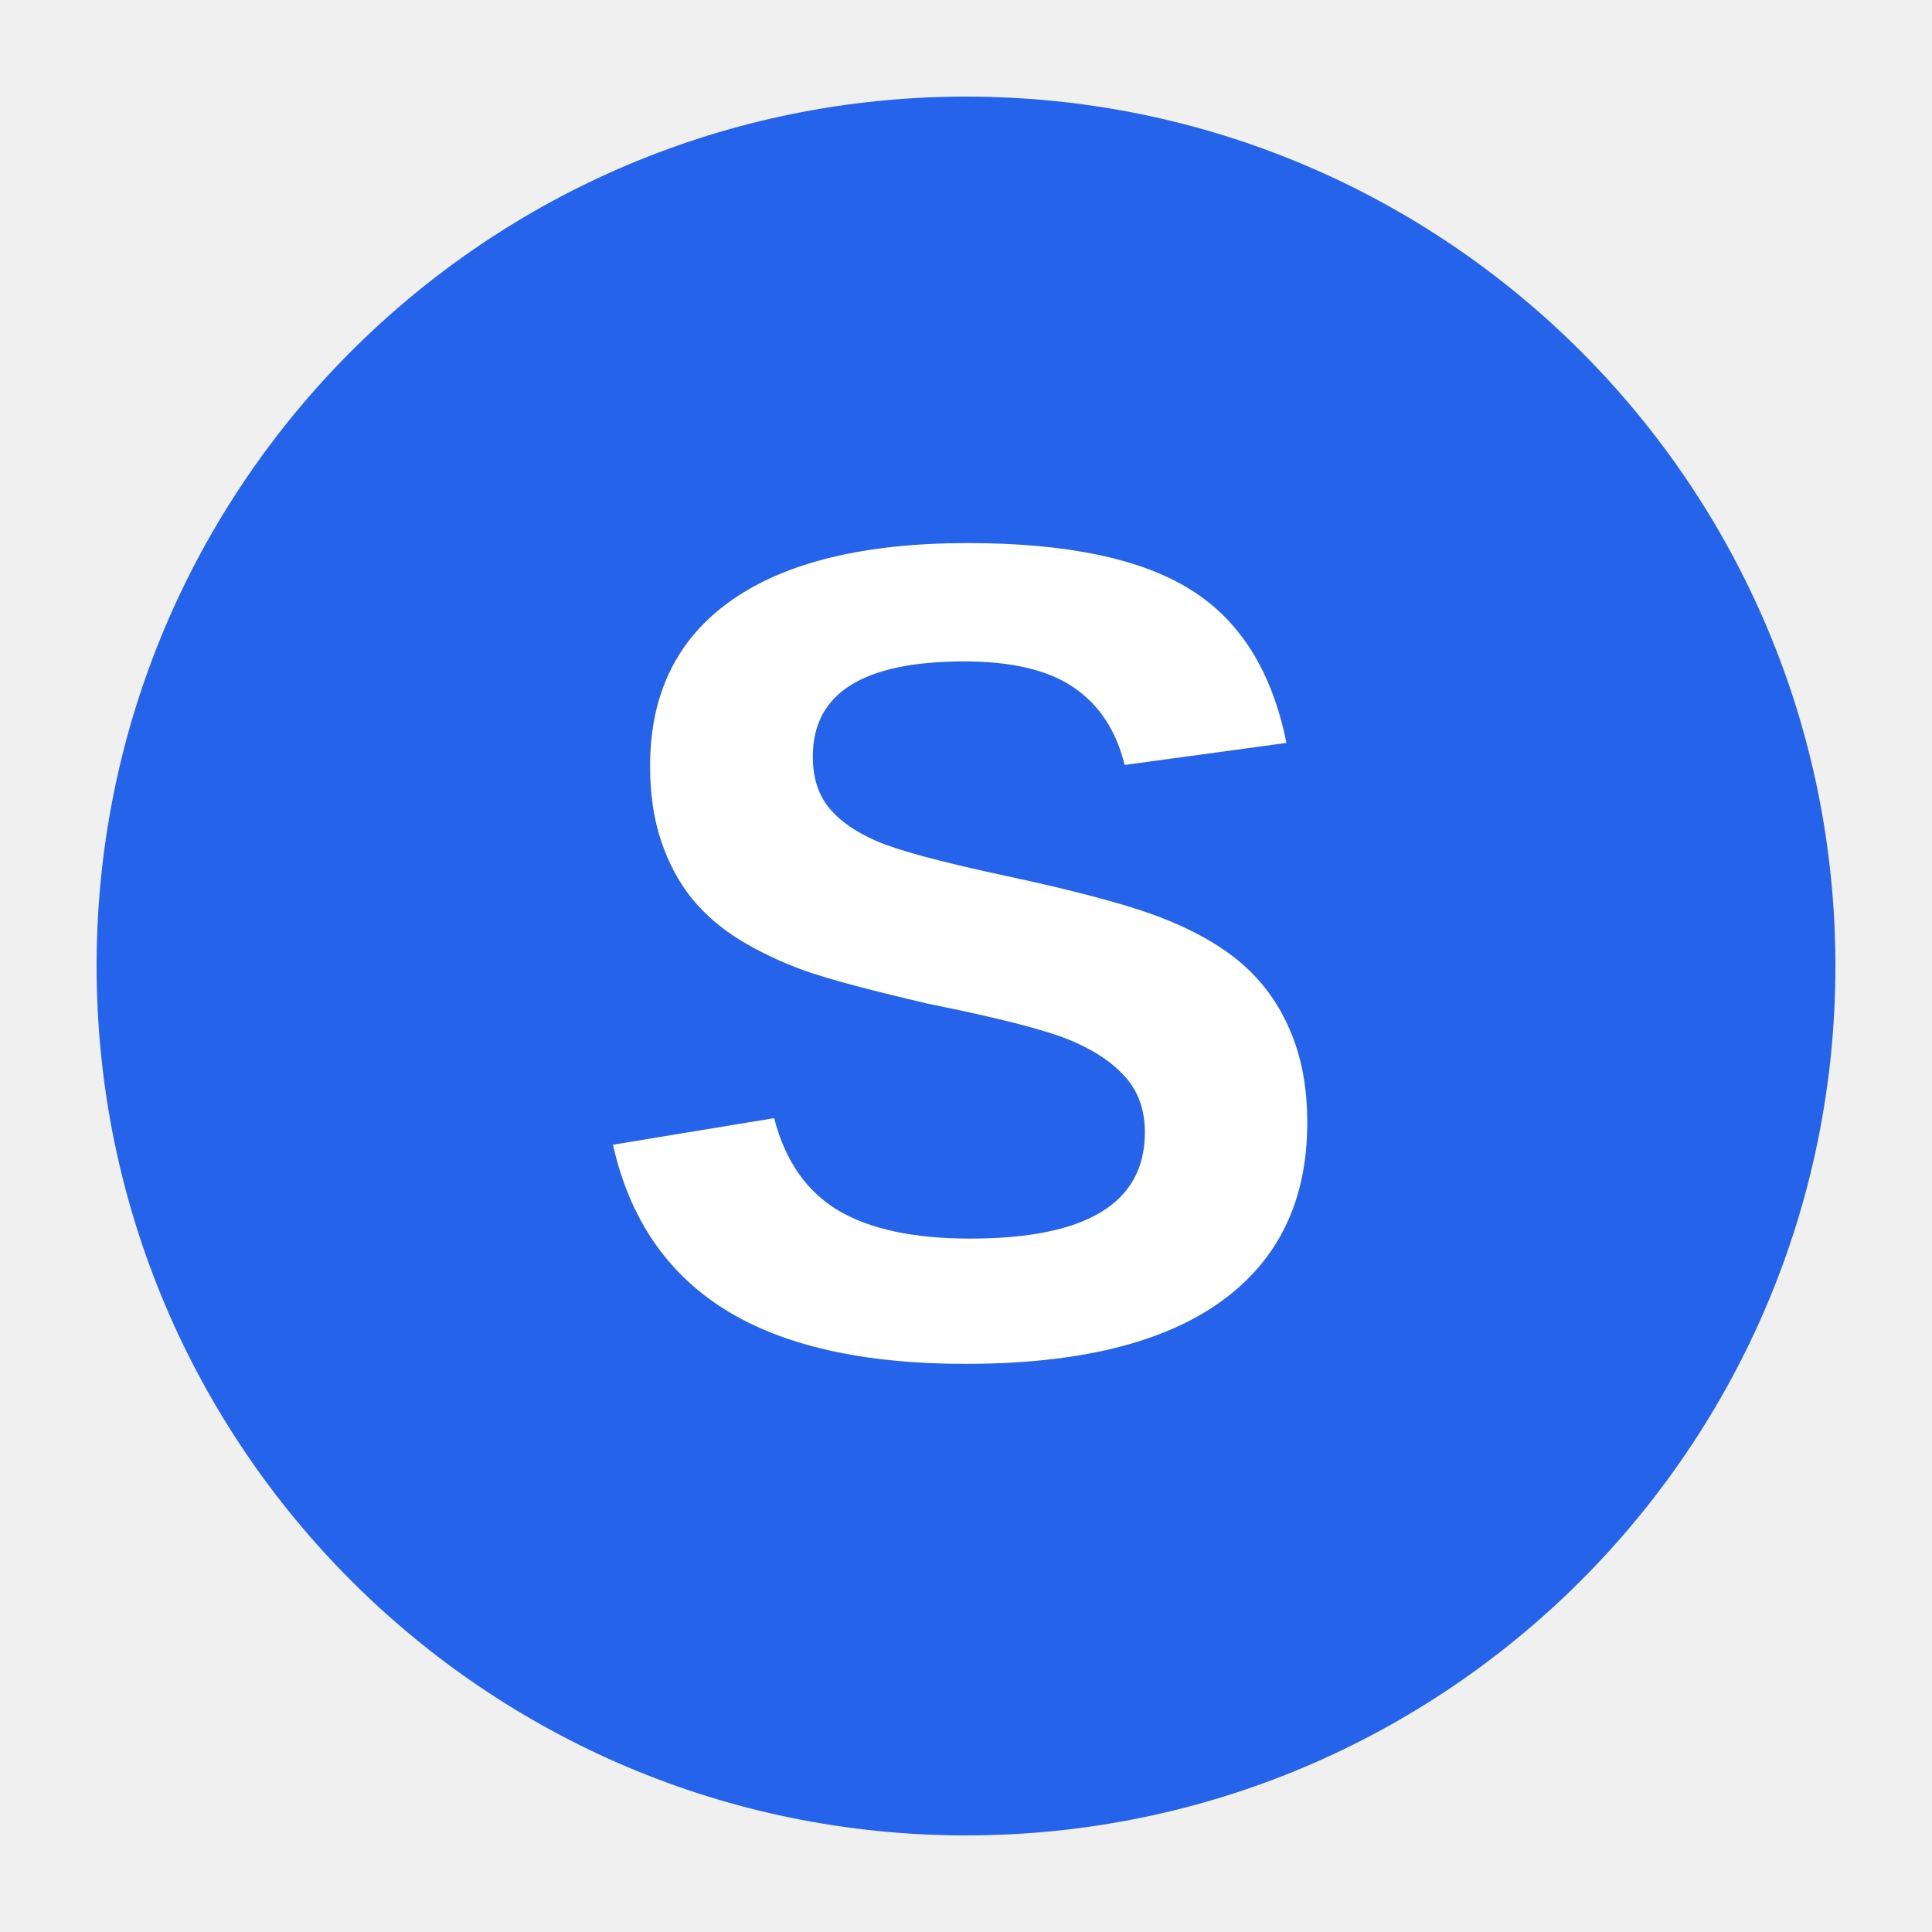
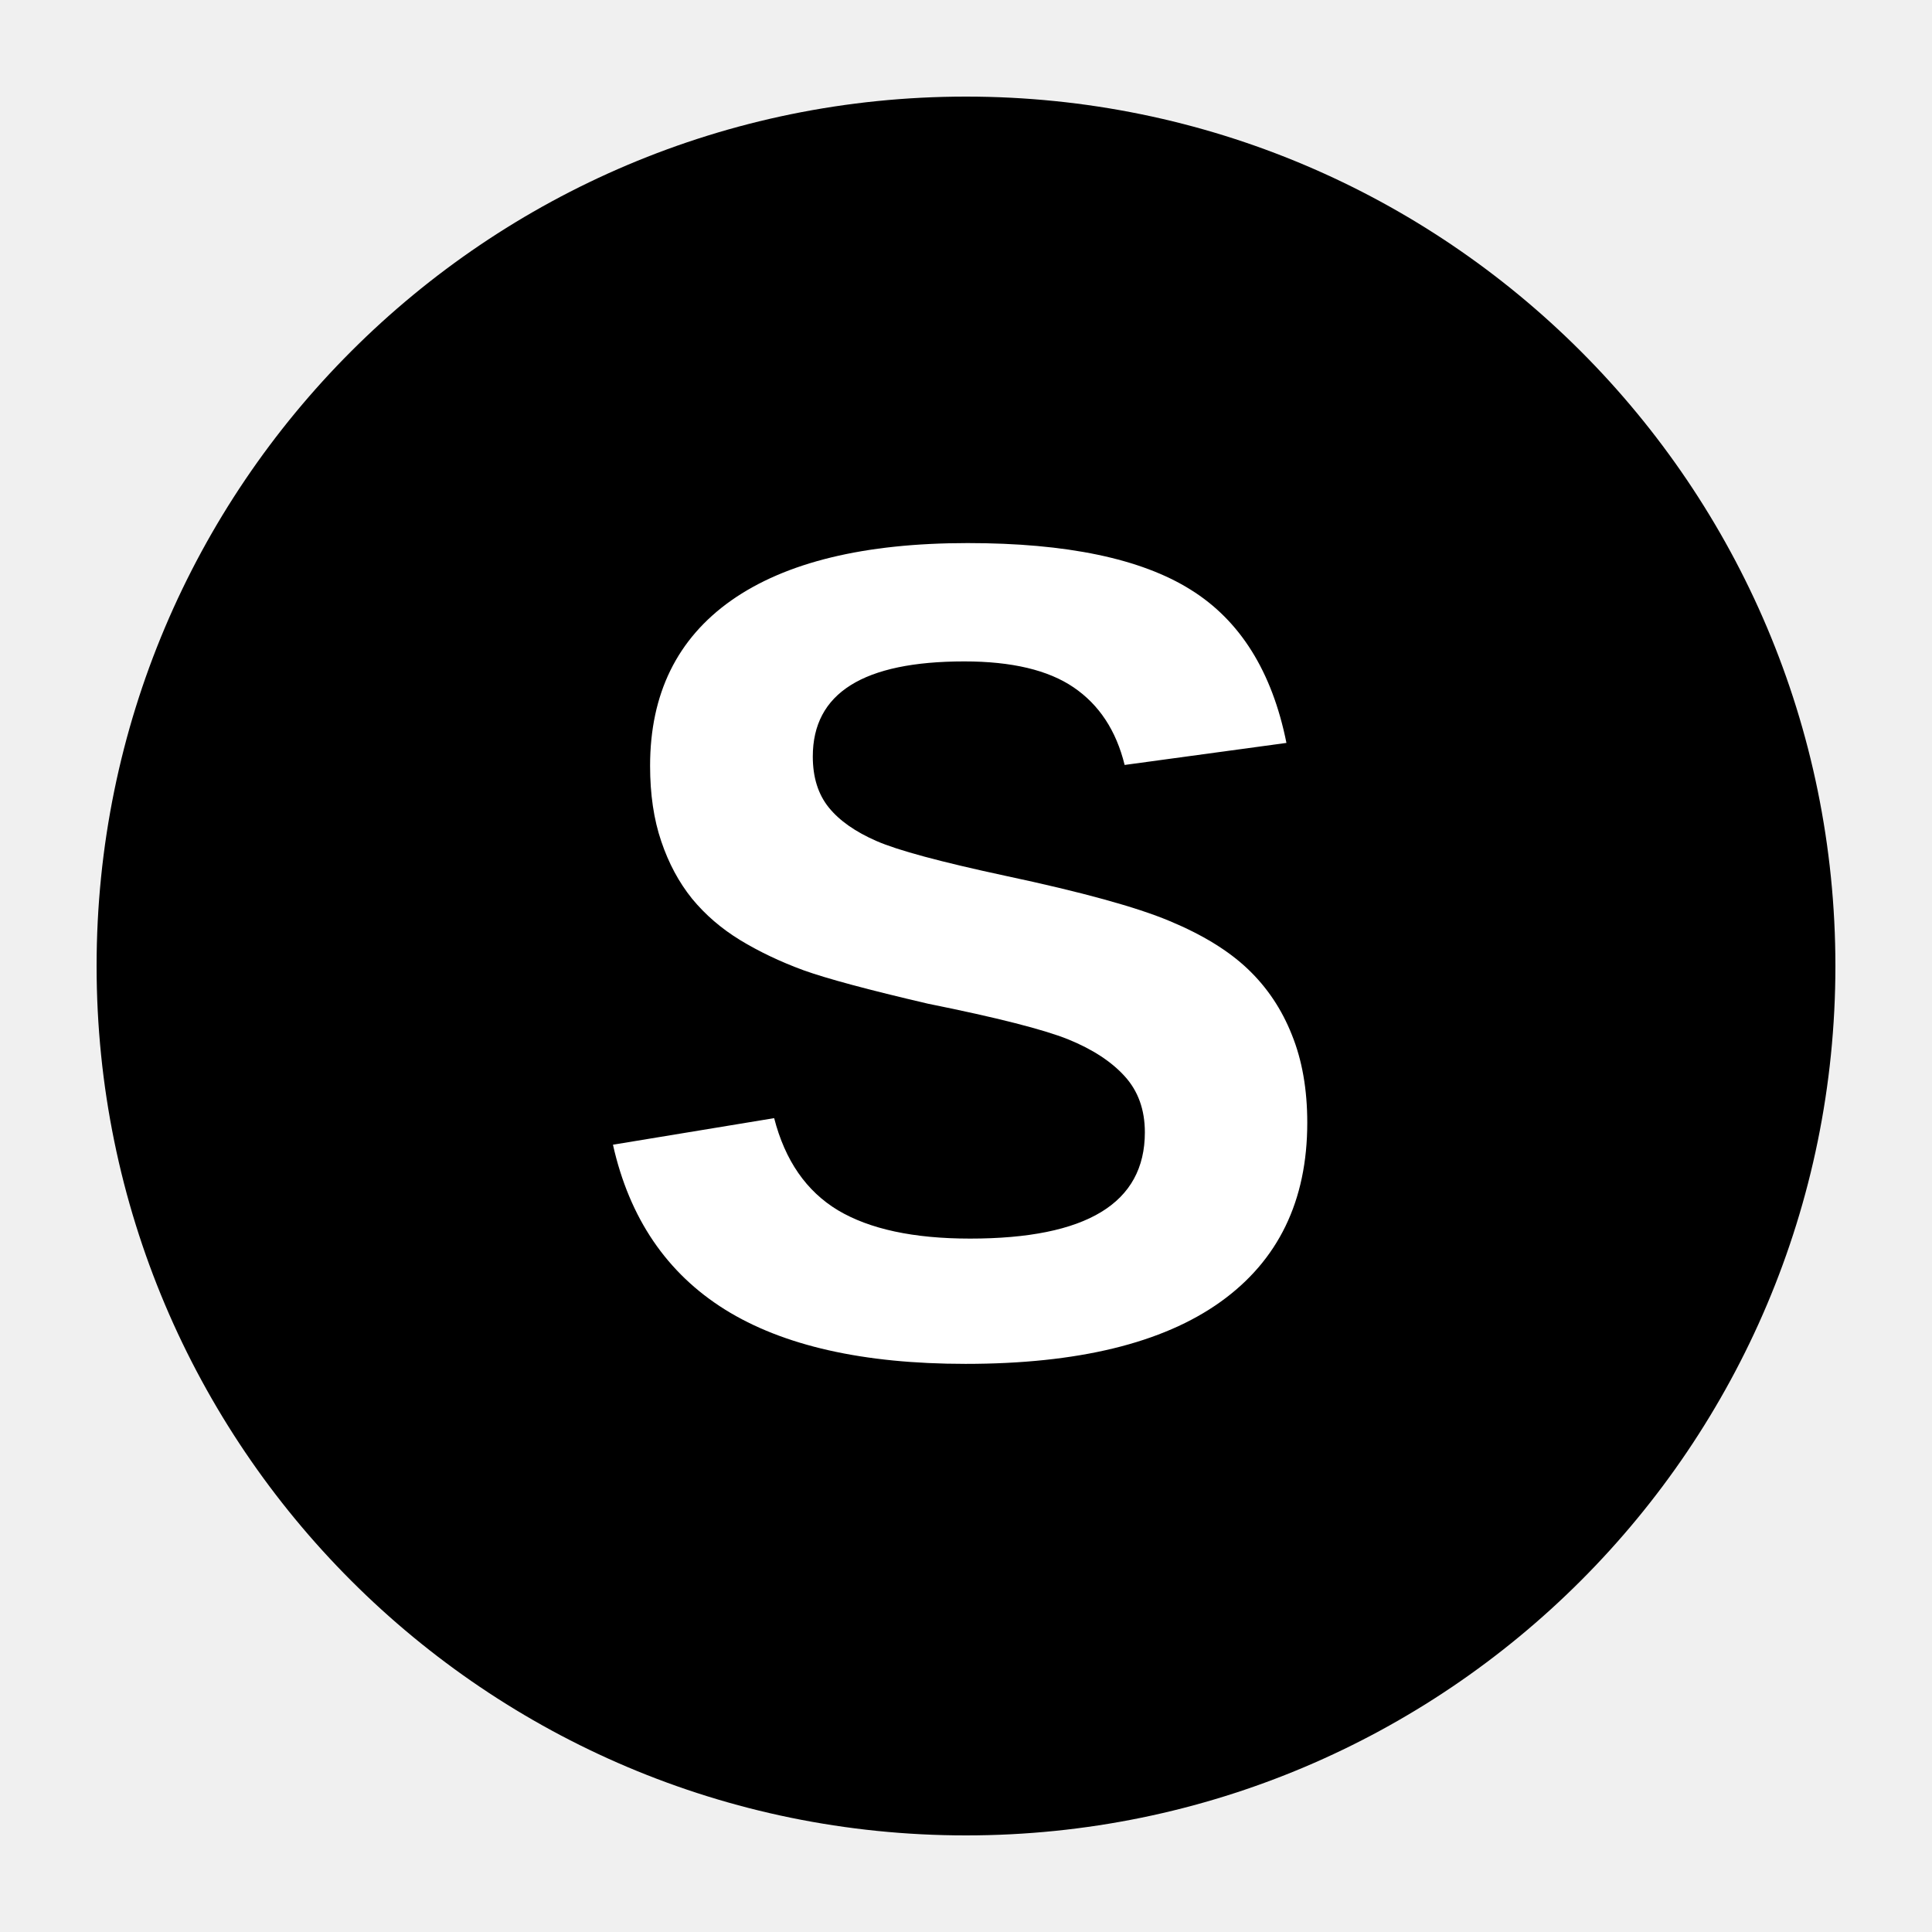
<svg xmlns="http://www.w3.org/2000/svg" viewBox="0 0 100 100">
-   <circle cx="50" cy="50" r="45" fill="#2563eb" />
+   <circle cx="50" cy="50" r="45" fill="#000000" />
  <text x="50" y="70" font-size="60" text-anchor="middle" fill="white" font-family="Arial, sans-serif" font-weight="bold">S</text>
</svg>
